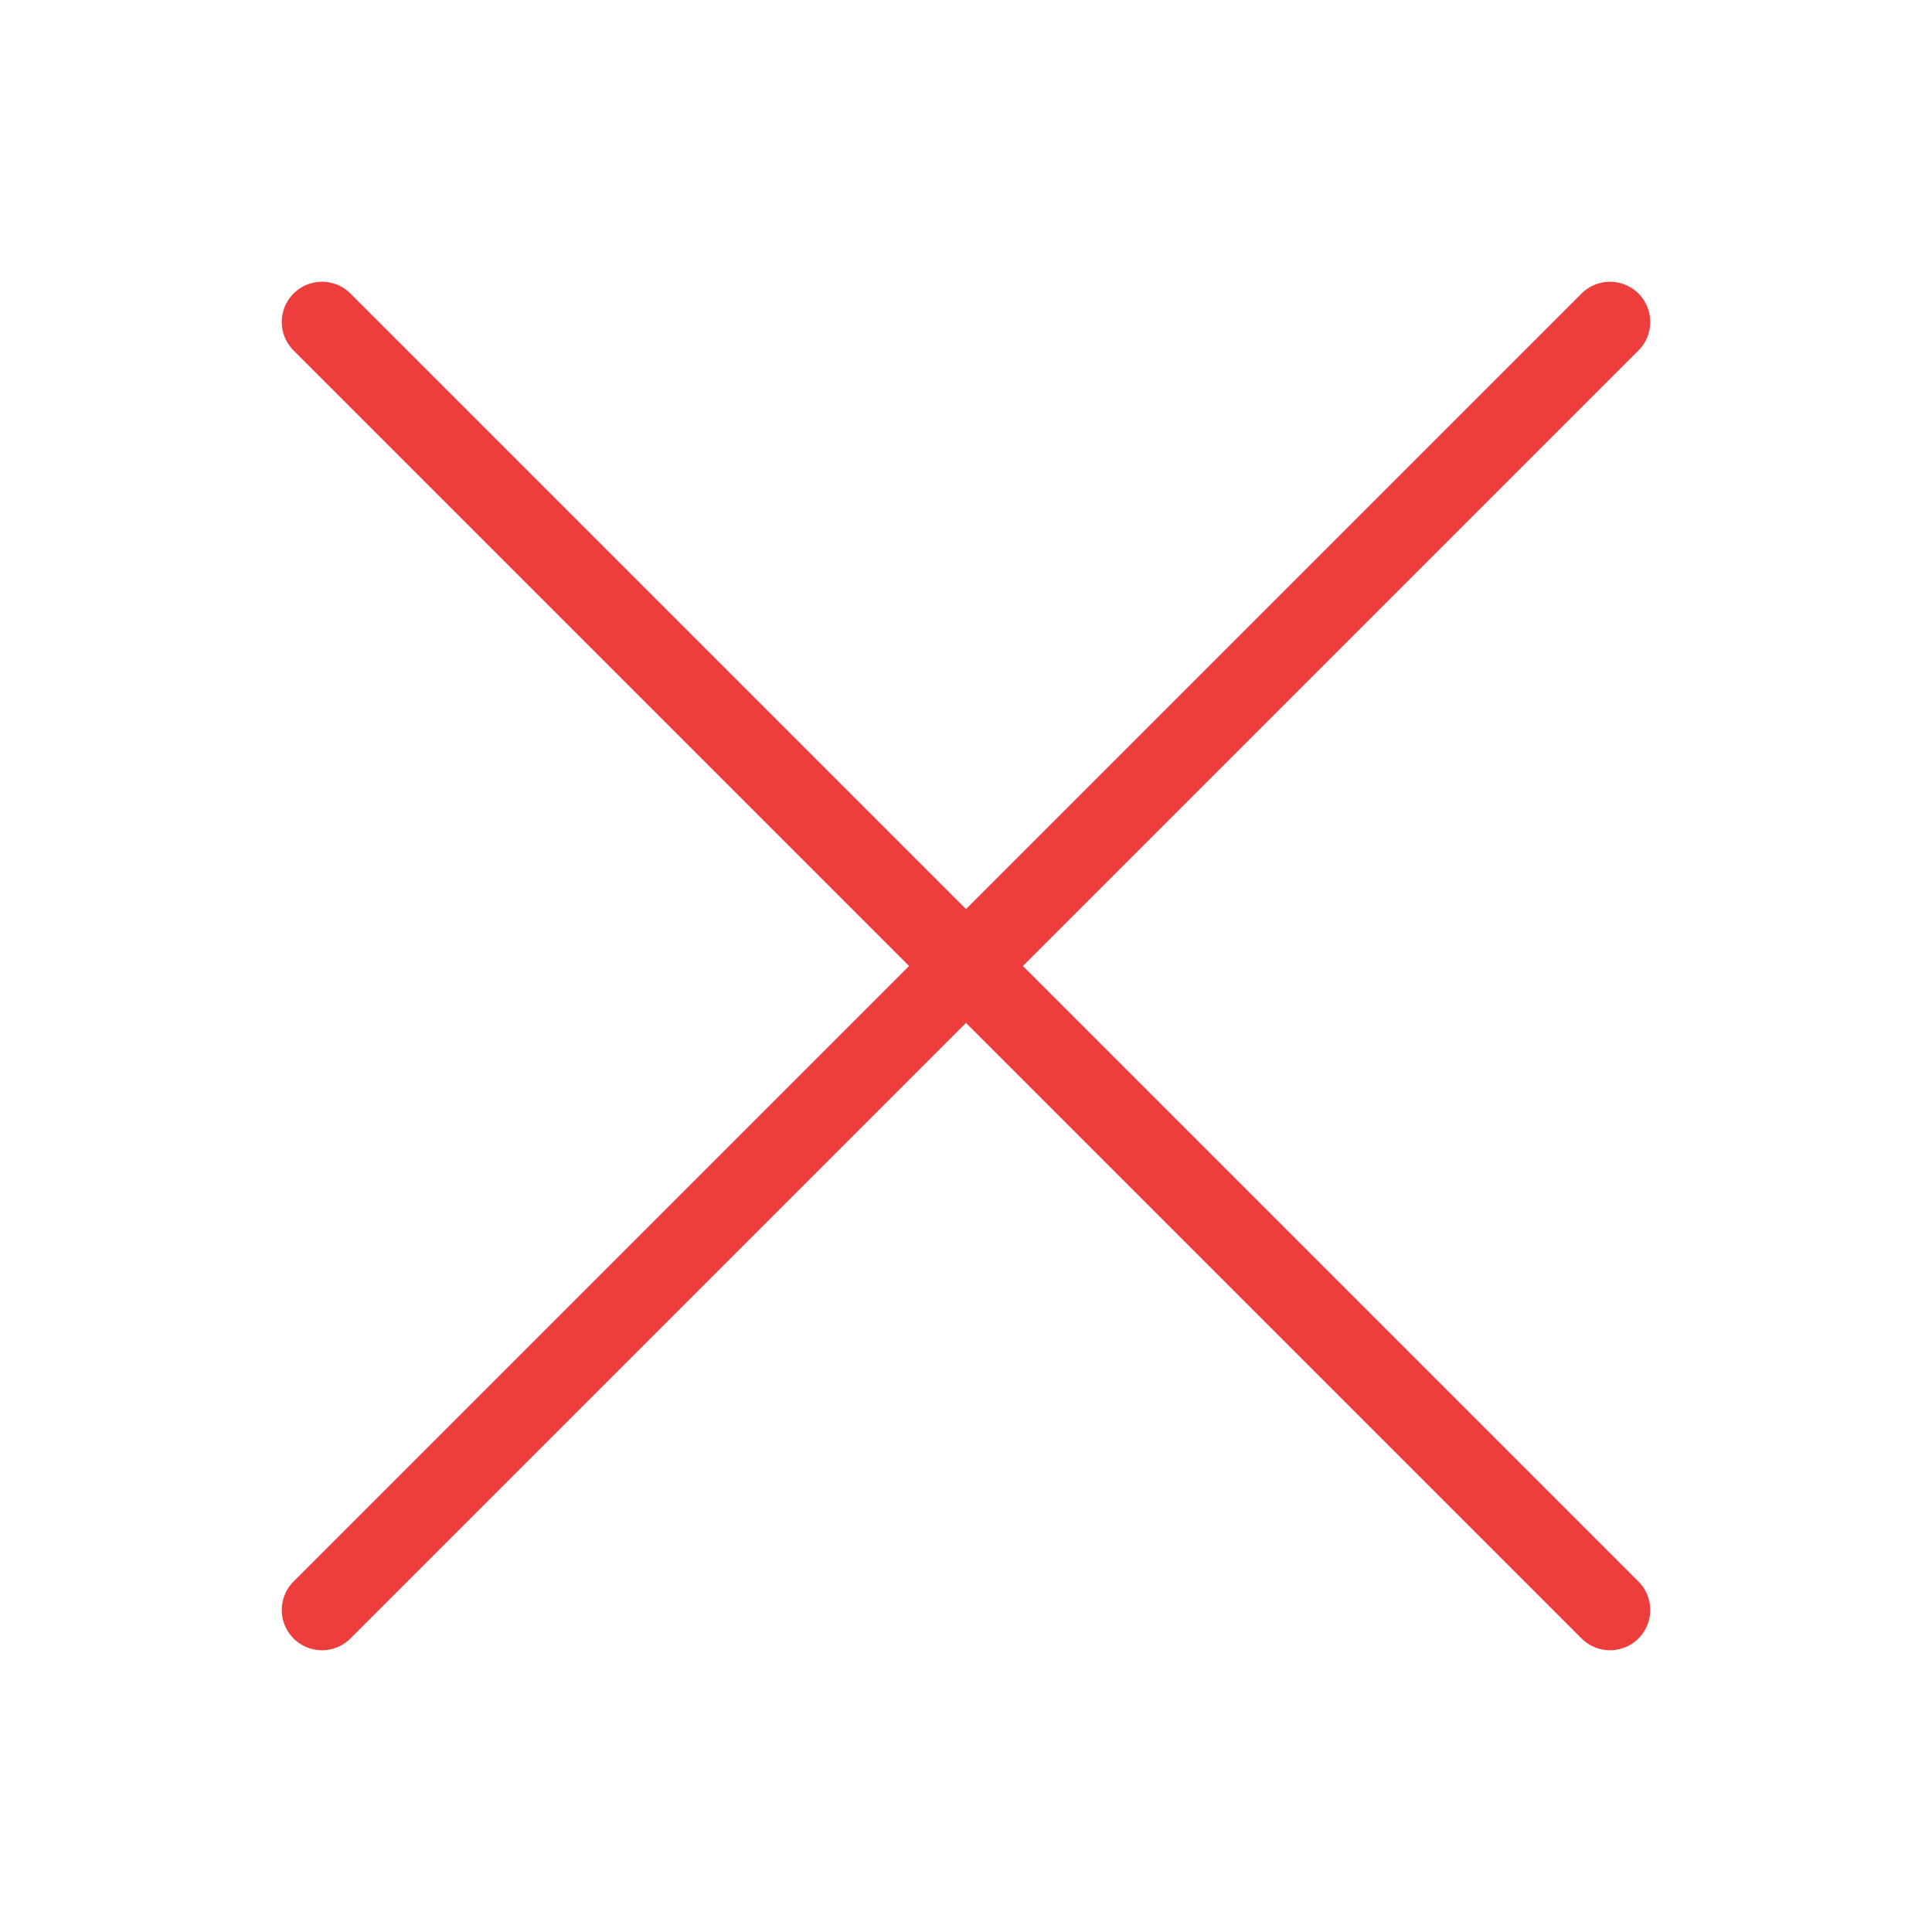
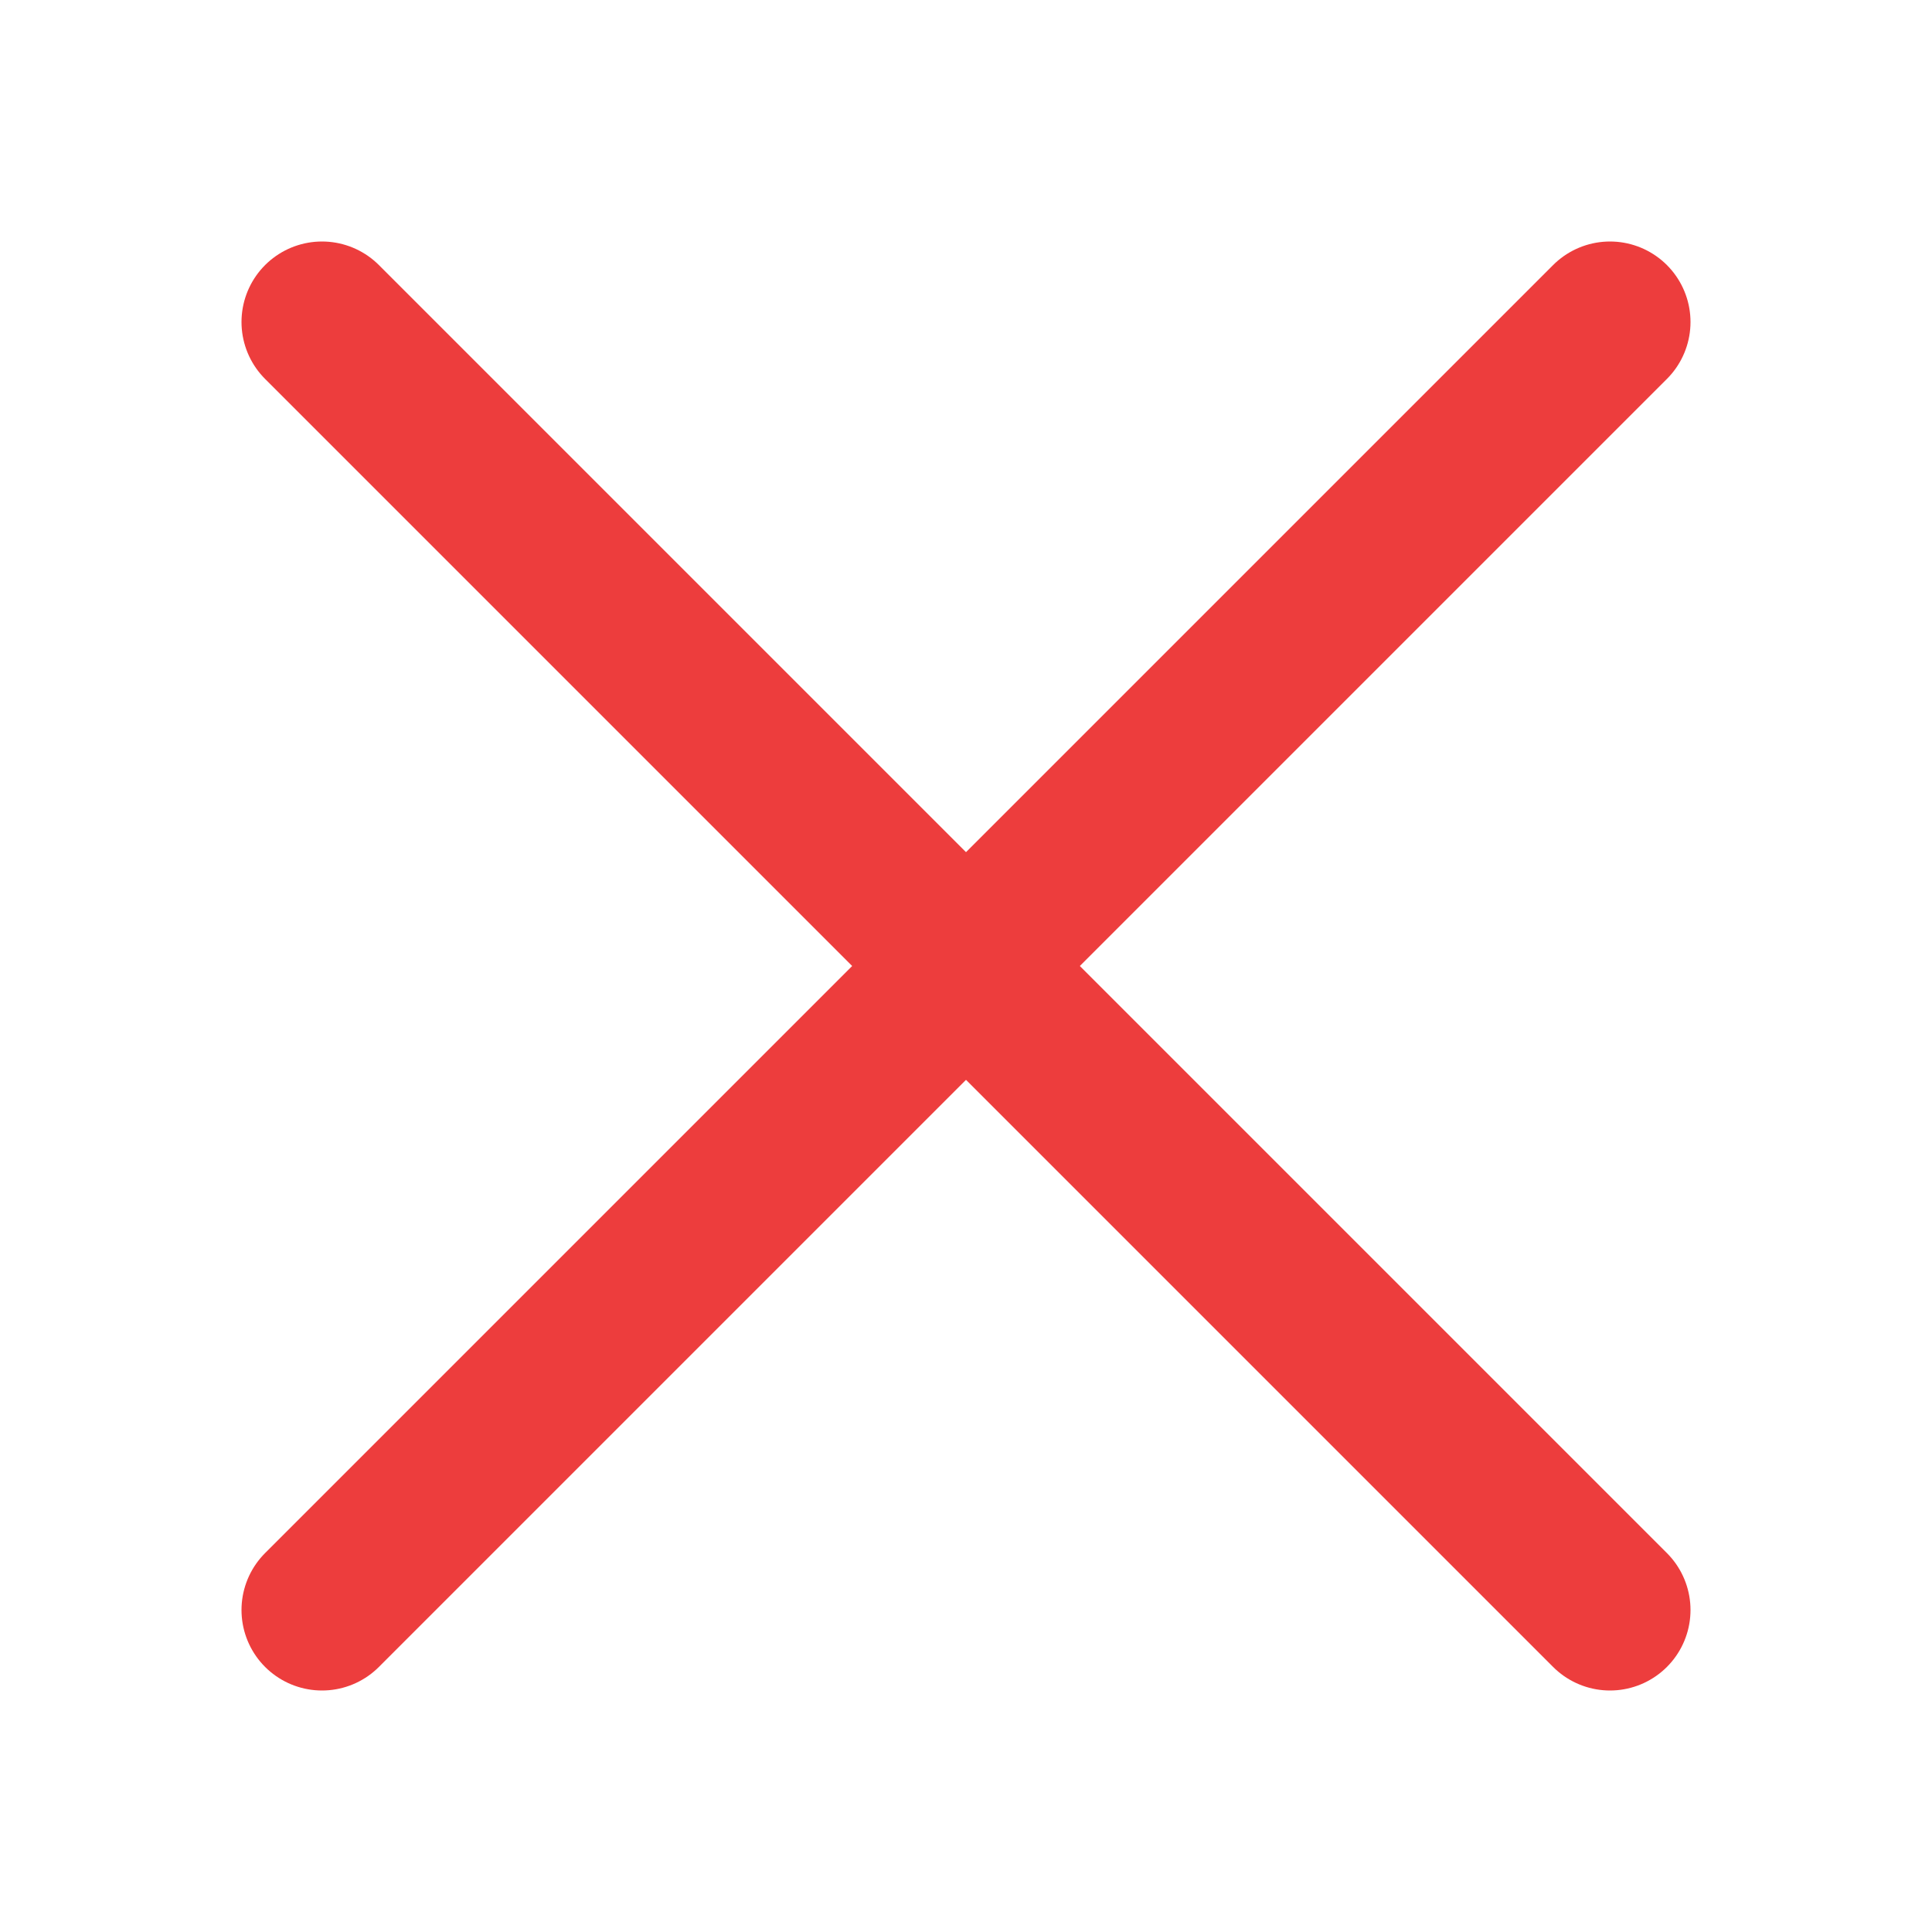
<svg xmlns="http://www.w3.org/2000/svg" viewBox="0 0 24 24">
-   <path class="icn icn--negative-color" d="M 4 4 L 20 20 L 4 4 z " fill="none" stroke="#ed3d3d" stroke-linecap="round" stroke-linejoin="round" />
-   <path class="icn icn--negative-color" d="m4 20 16-16" fill="none" stroke="#ed3d3d" stroke-linecap="round" stroke-linejoin="round" />
+   <path class="icn icn--negative-color" d="m20 20 -16-16" fill="none" stroke="#ed3d3d" stroke-linecap="round" stroke-linejoin="round" stroke-width="2" />
+   <path class="icn icn--negative-color" d="m4 20 16-16" fill="none" stroke="#ed3d3d" stroke-linecap="round" stroke-linejoin="round" stroke-width="2" />
</svg>
